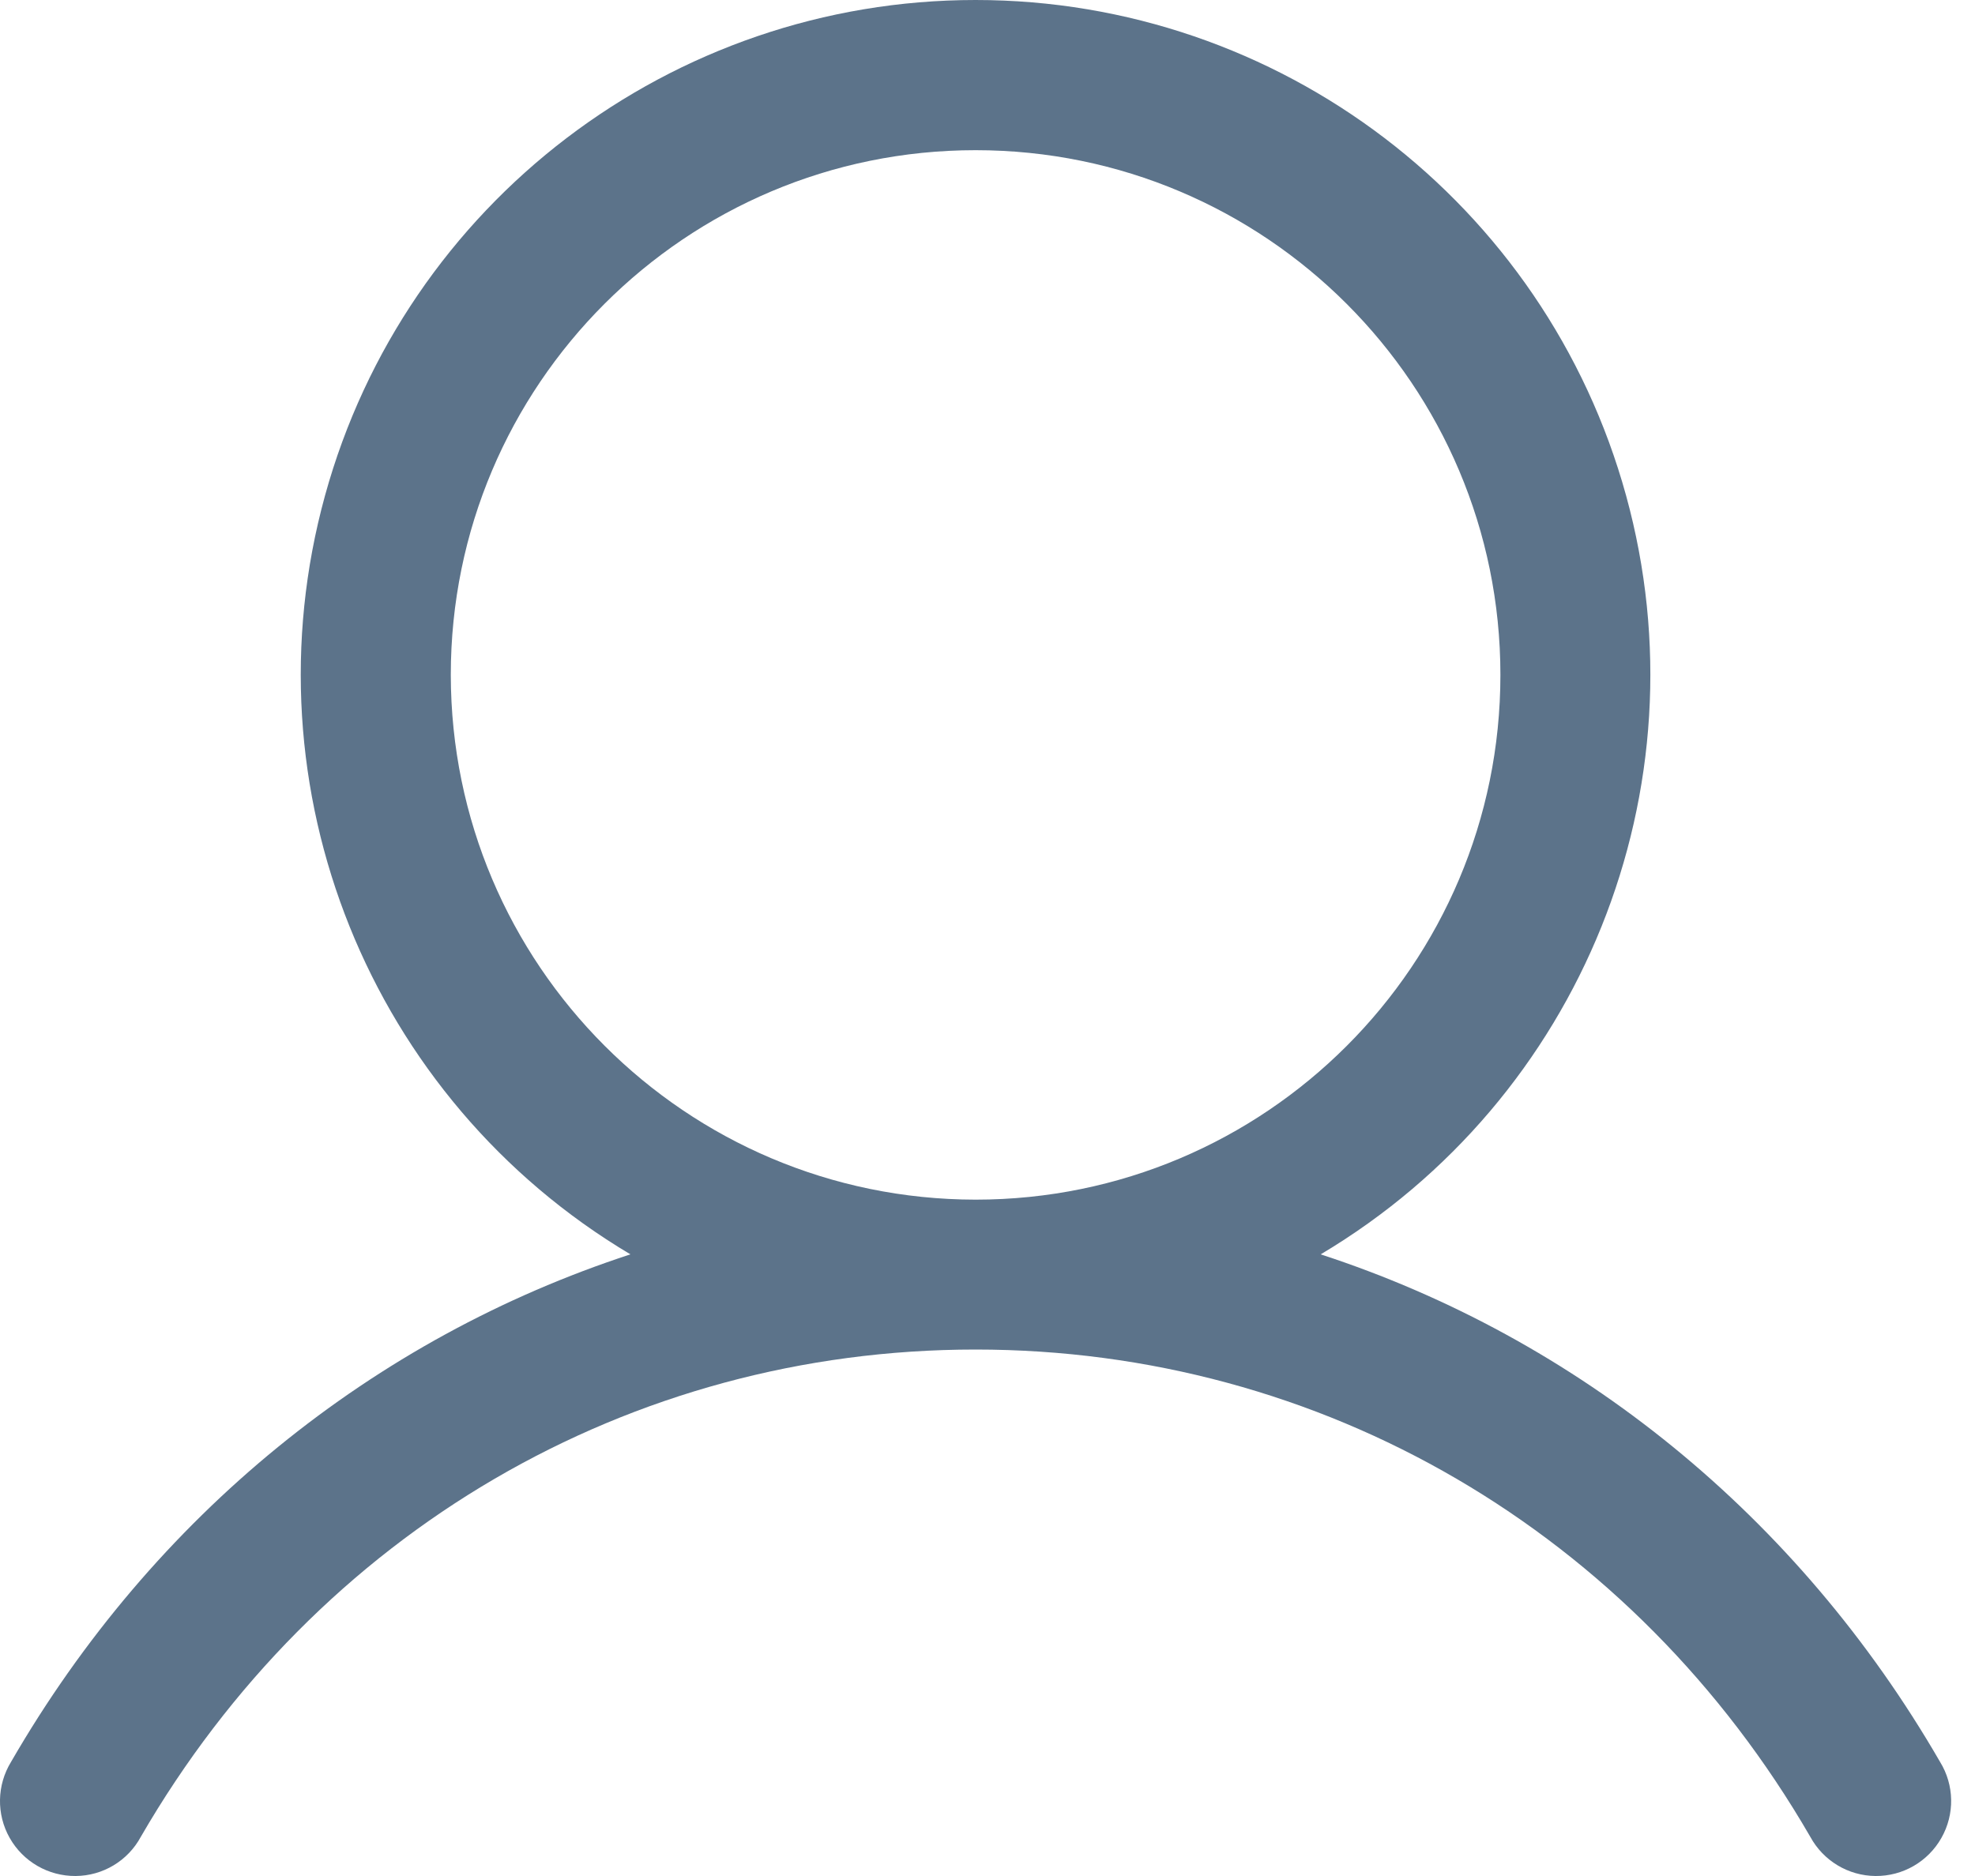
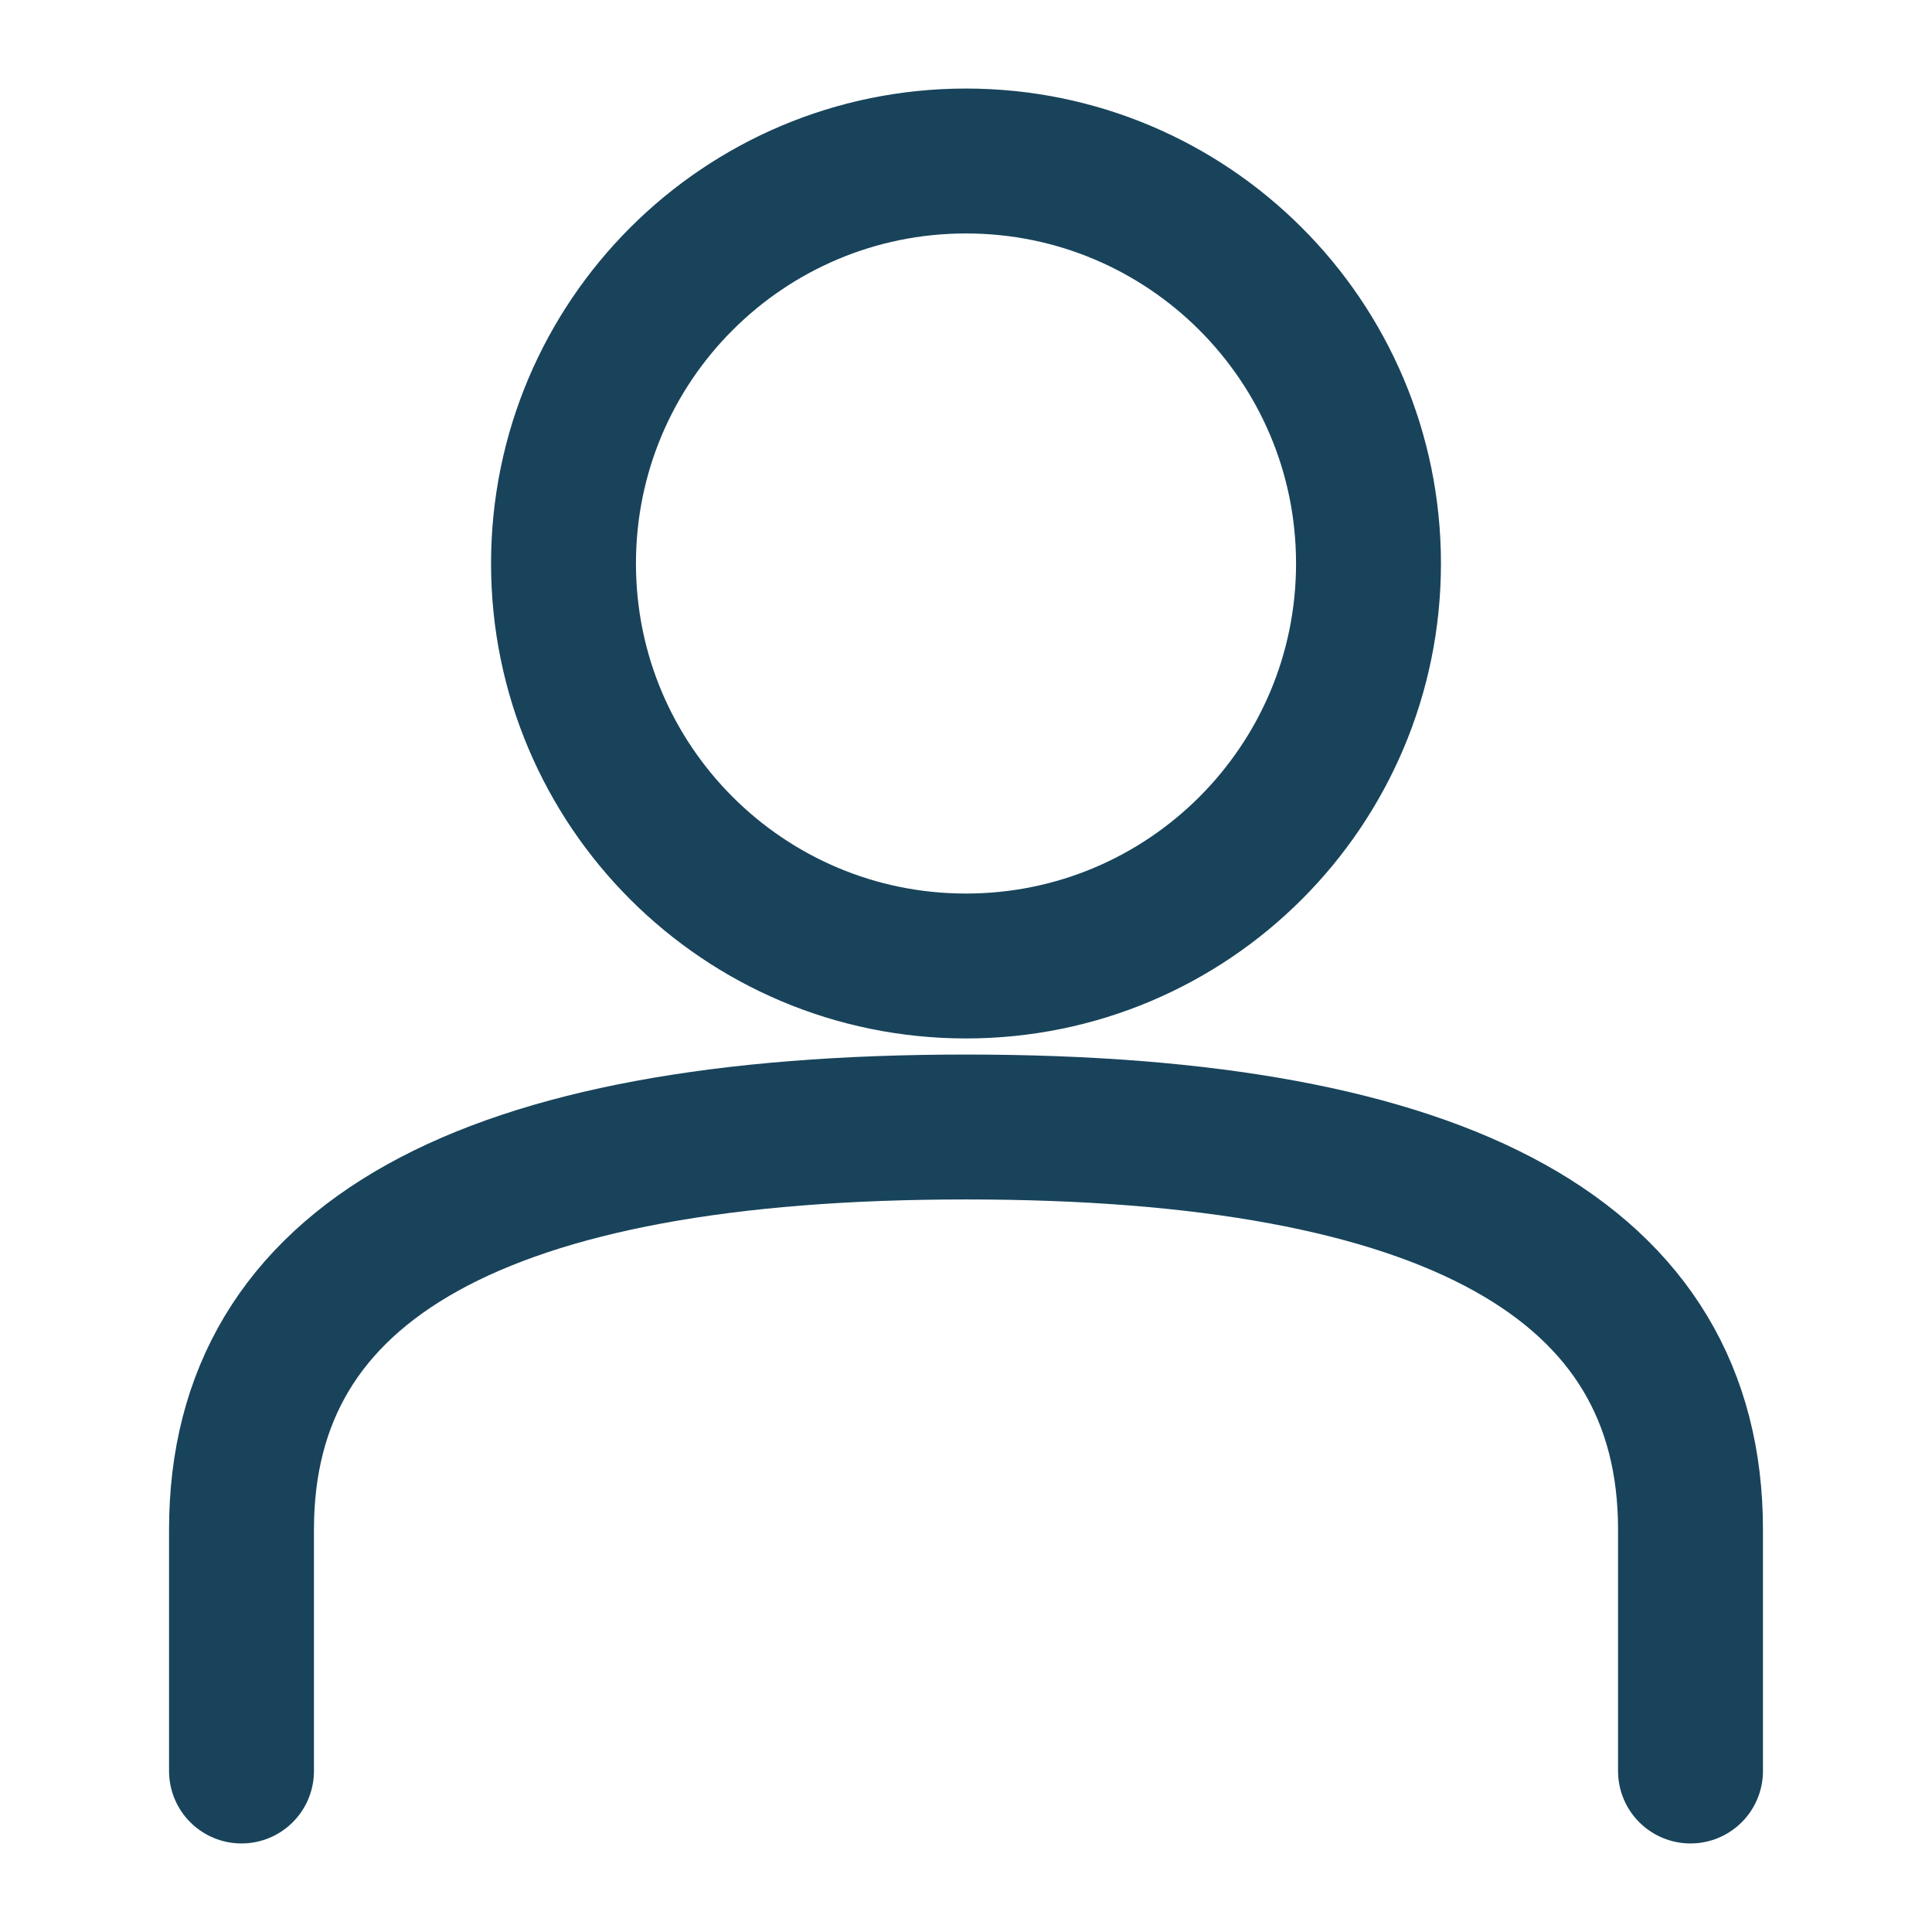
- <svg xmlns="http://www.w3.org/2000/svg" width="20" height="19" viewBox="0 0 20 19" fill="none">
-   <path fill-rule="evenodd" clip-rule="evenodd" d="M19.646 17.844C18.201 15.345 15.974 13.553 13.374 12.704C16.017 11.131 17.283 7.986 16.467 5.02C15.651 2.055 12.955 1.30326e-05 9.879 1.30326e-05C6.804 1.30326e-05 4.107 2.055 3.291 5.02C2.475 7.986 3.741 11.131 6.384 12.704C3.785 13.553 1.557 15.344 0.112 17.844C-0.032 18.079 -0.038 18.374 0.098 18.614C0.234 18.855 0.49 19.002 0.766 19C1.042 18.998 1.295 18.846 1.426 18.603C3.214 15.513 6.375 13.668 9.879 13.668C13.384 13.668 16.544 15.513 18.332 18.603C18.464 18.846 18.717 18.998 18.993 19C19.269 19.002 19.524 18.855 19.66 18.614C19.796 18.374 19.791 18.079 19.646 17.844ZM4.565 6.835C4.565 3.9 6.944 1.521 9.879 1.521C12.814 1.521 15.194 3.9 15.194 6.835C15.194 9.771 12.814 12.15 9.879 12.15C6.945 12.147 4.568 9.769 4.565 6.835Z" fill="#5C738A" />
+ <svg xmlns="http://www.w3.org/2000/svg" width="24" height="24" viewBox="0 0 24 24">
+   <path d="M12 2A5 5 0 1 0 12 12A5 5 0 1 0 12 2M3 22V19Q3 14 12 14Q21 14 21 19V22" fill="none" stroke="#18435b" stroke-width="1.8" stroke-linejoin="round" stroke-linecap="round" />
</svg>
